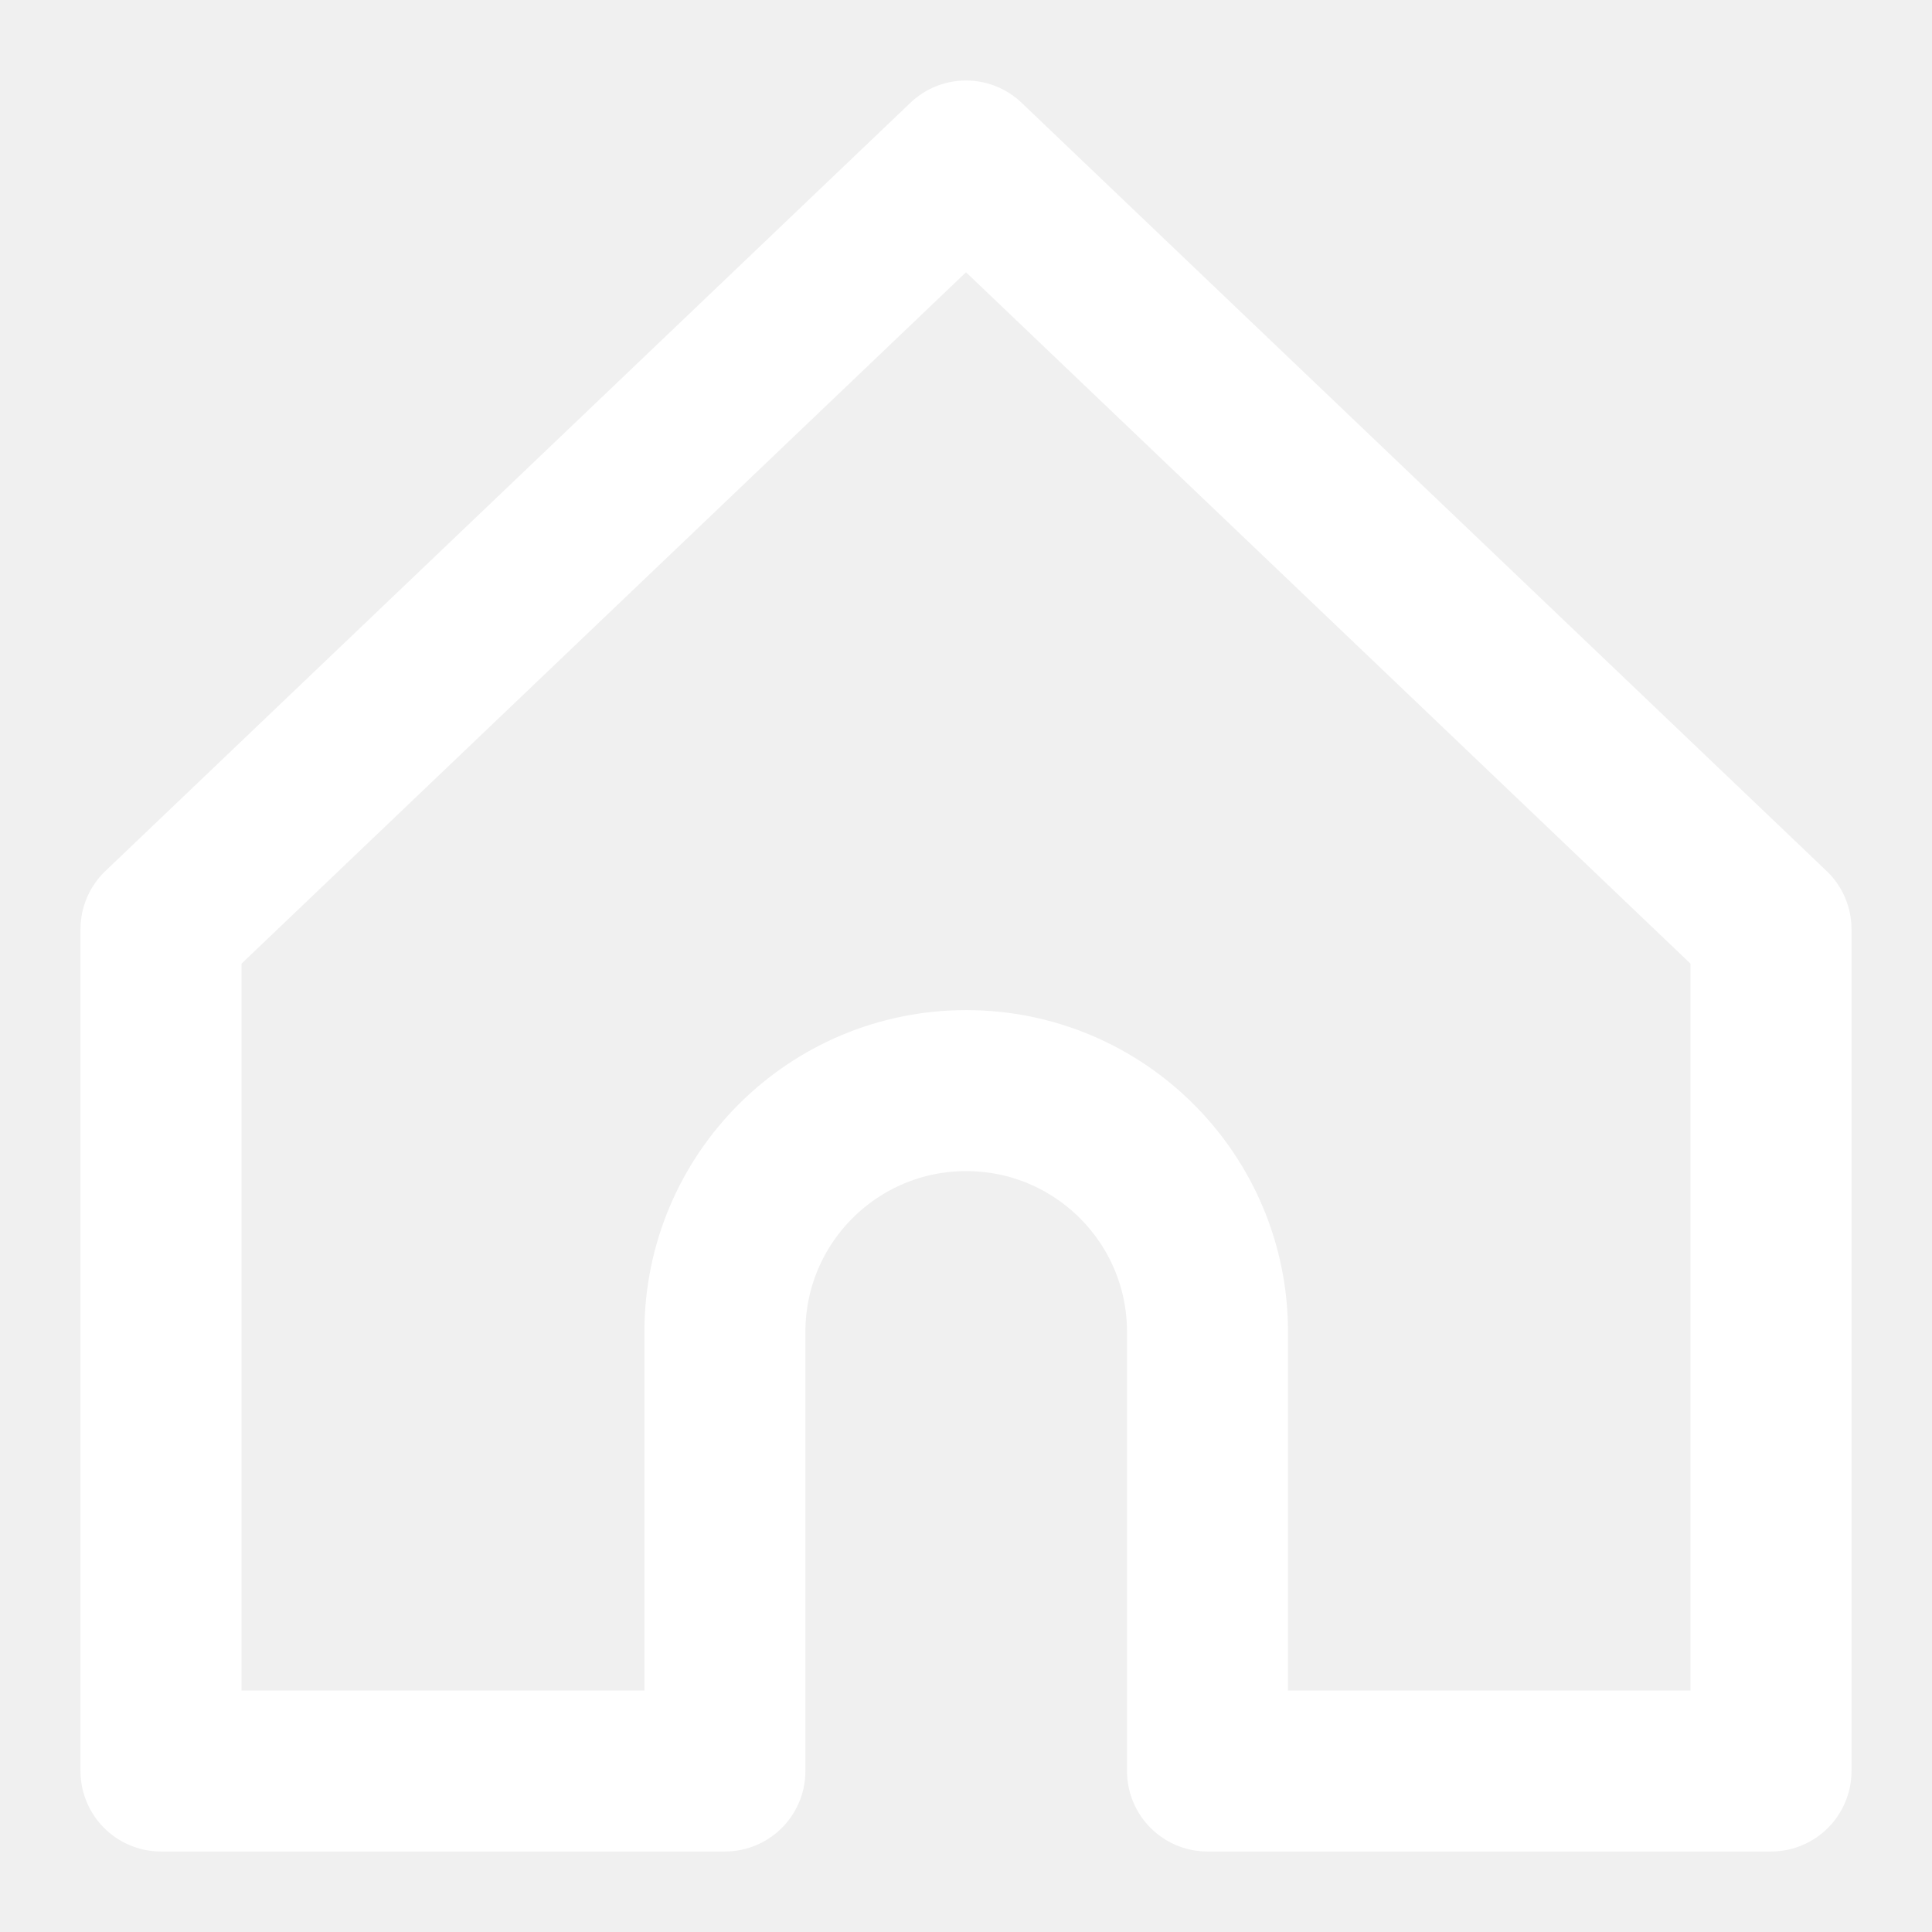
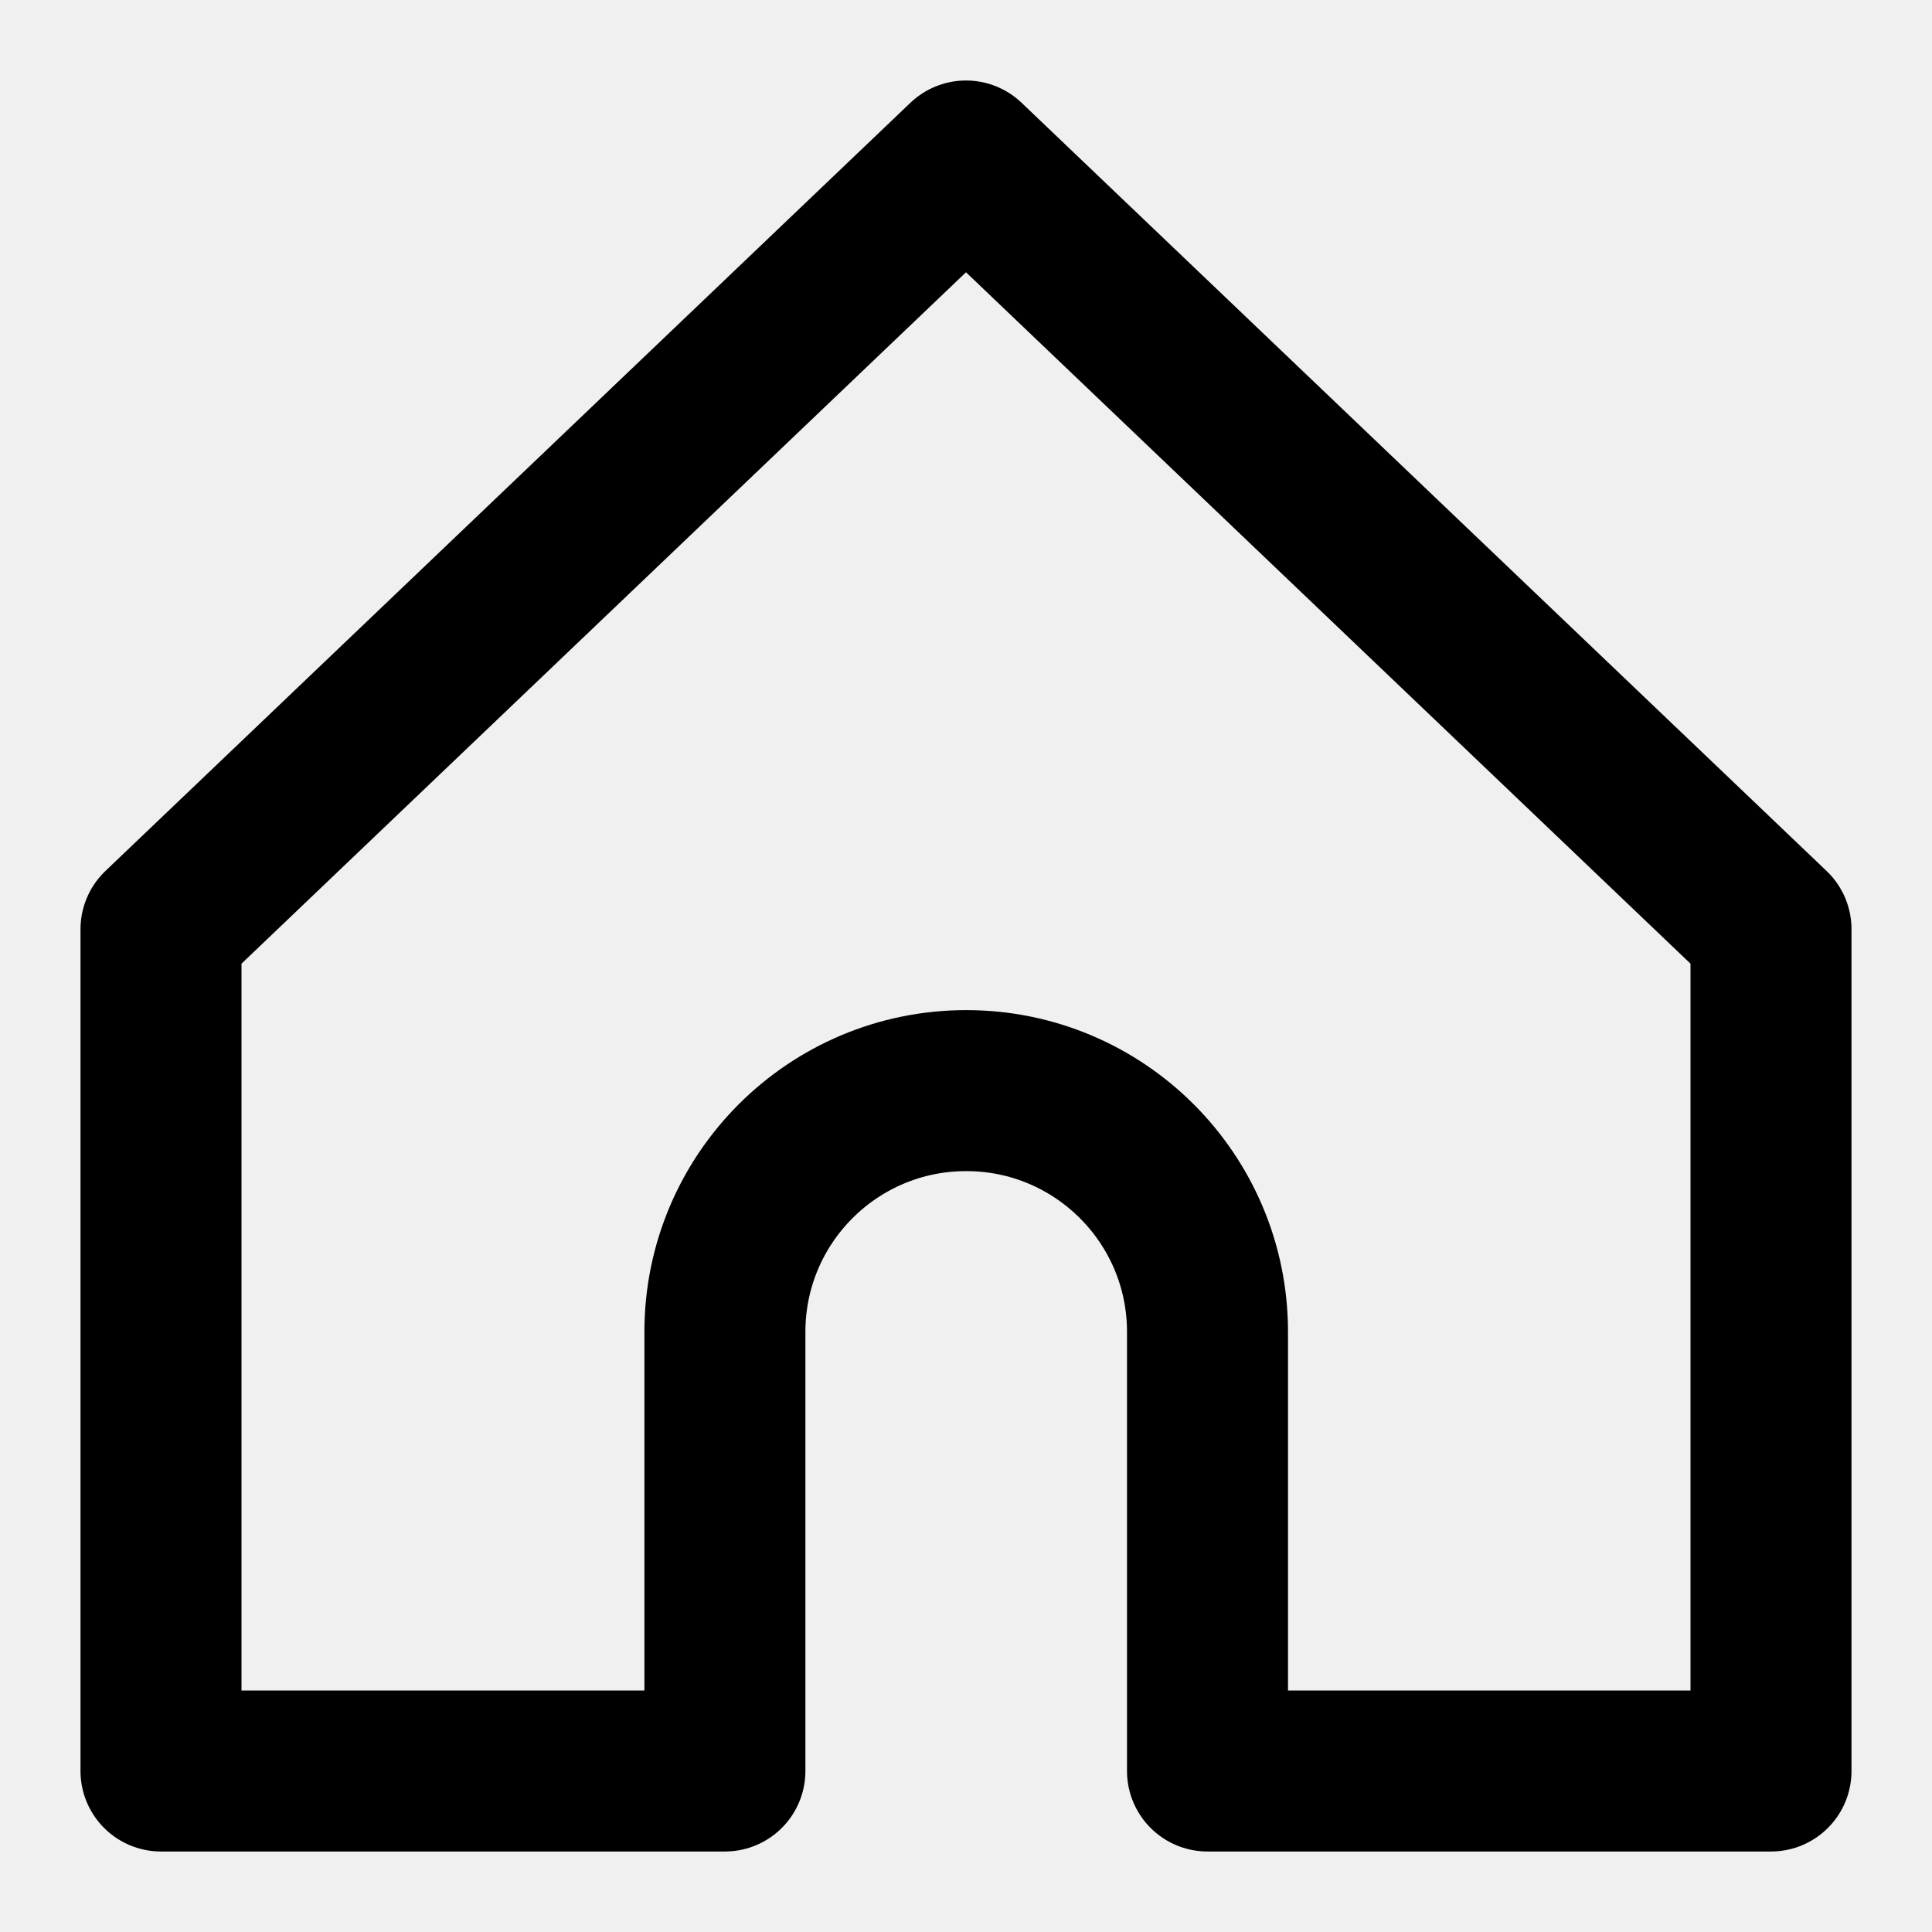
- <svg xmlns="http://www.w3.org/2000/svg" fill="white" height="24" role="img" viewBox="0 0 24 24" width="24">
-   <path d="M9.005 16.545a2.997 2.997 0 0 1 2.997-2.997A2.997 2.997 0 0 1 15 16.545V22h7V11.543L12 2 2 11.543V22h7.005Z" fill="none" stroke="white" stroke-linejoin="round" stroke-width="2" />
+ <svg xmlns="http://www.w3.org/2000/svg" fill="black" height="24" role="img" viewBox="0 0 24 24" width="24">
+   <path d="M9.005 16.545a2.997 2.997 0 0 1 2.997-2.997A2.997 2.997 0 0 1 15 16.545V22h7V11.543L12 2 2 11.543V22h7.005Z" fill="none" stroke="black" stroke-linejoin="round" stroke-width="2" />
</svg>
